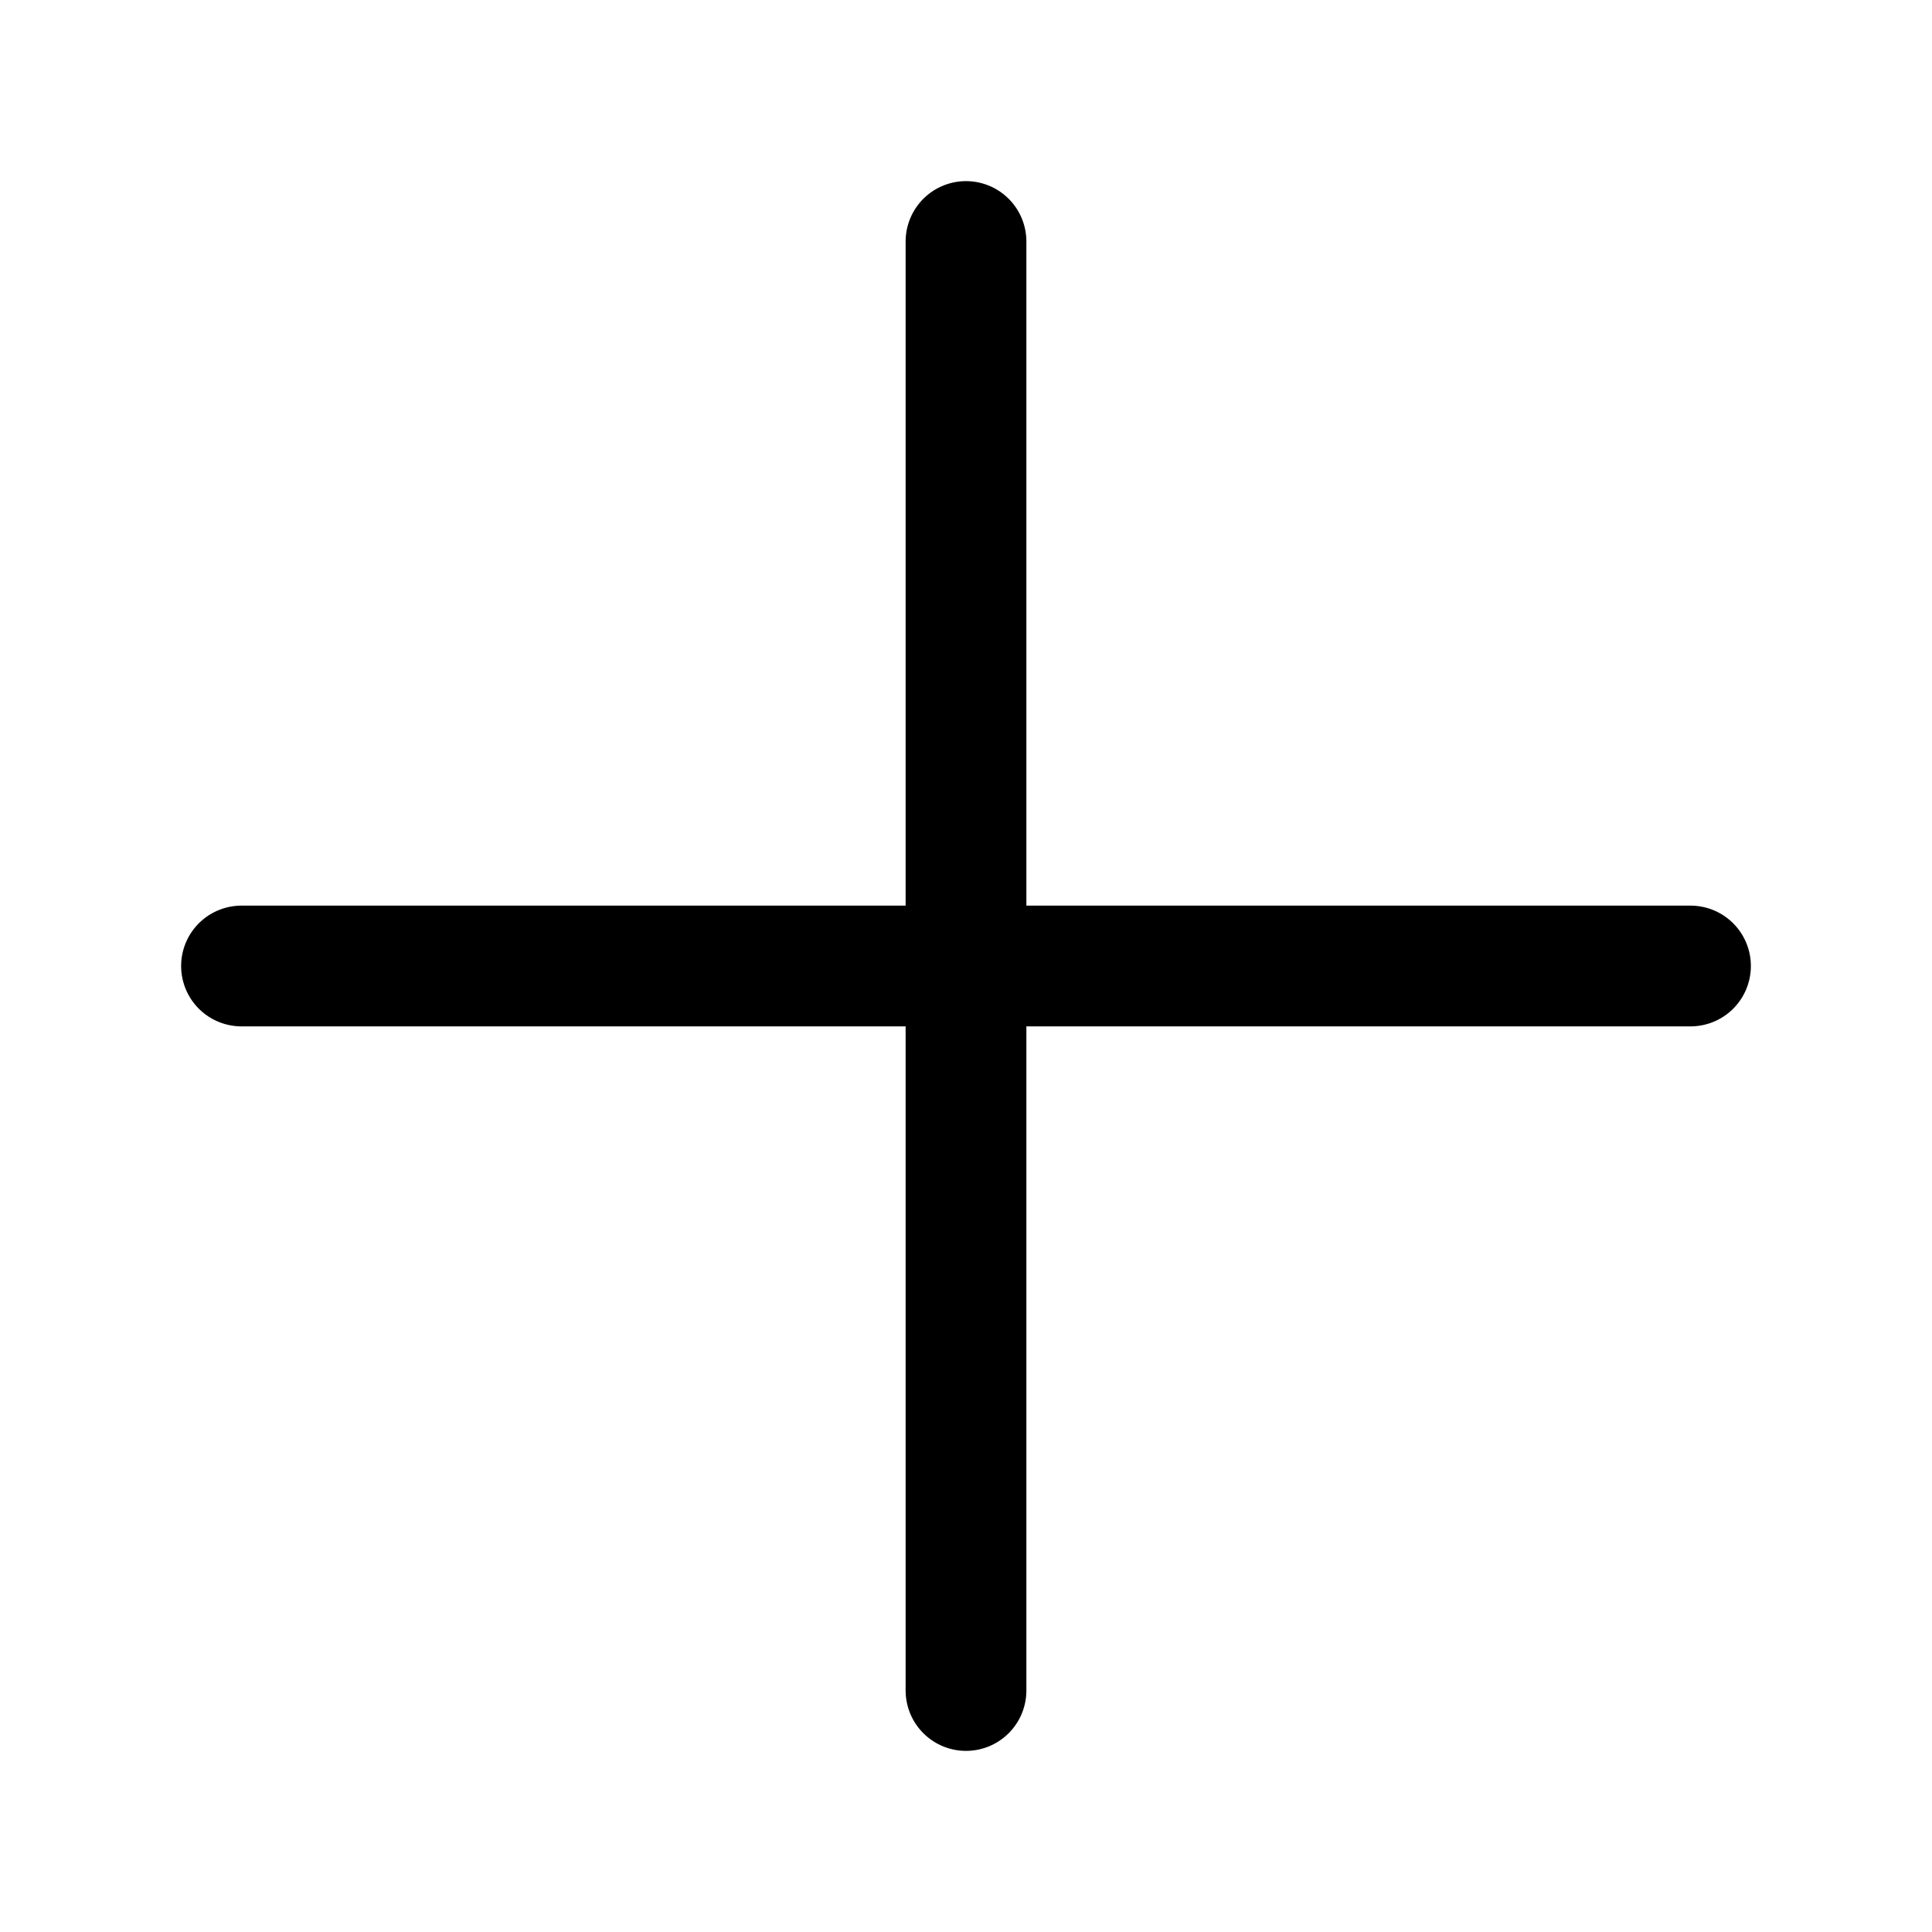
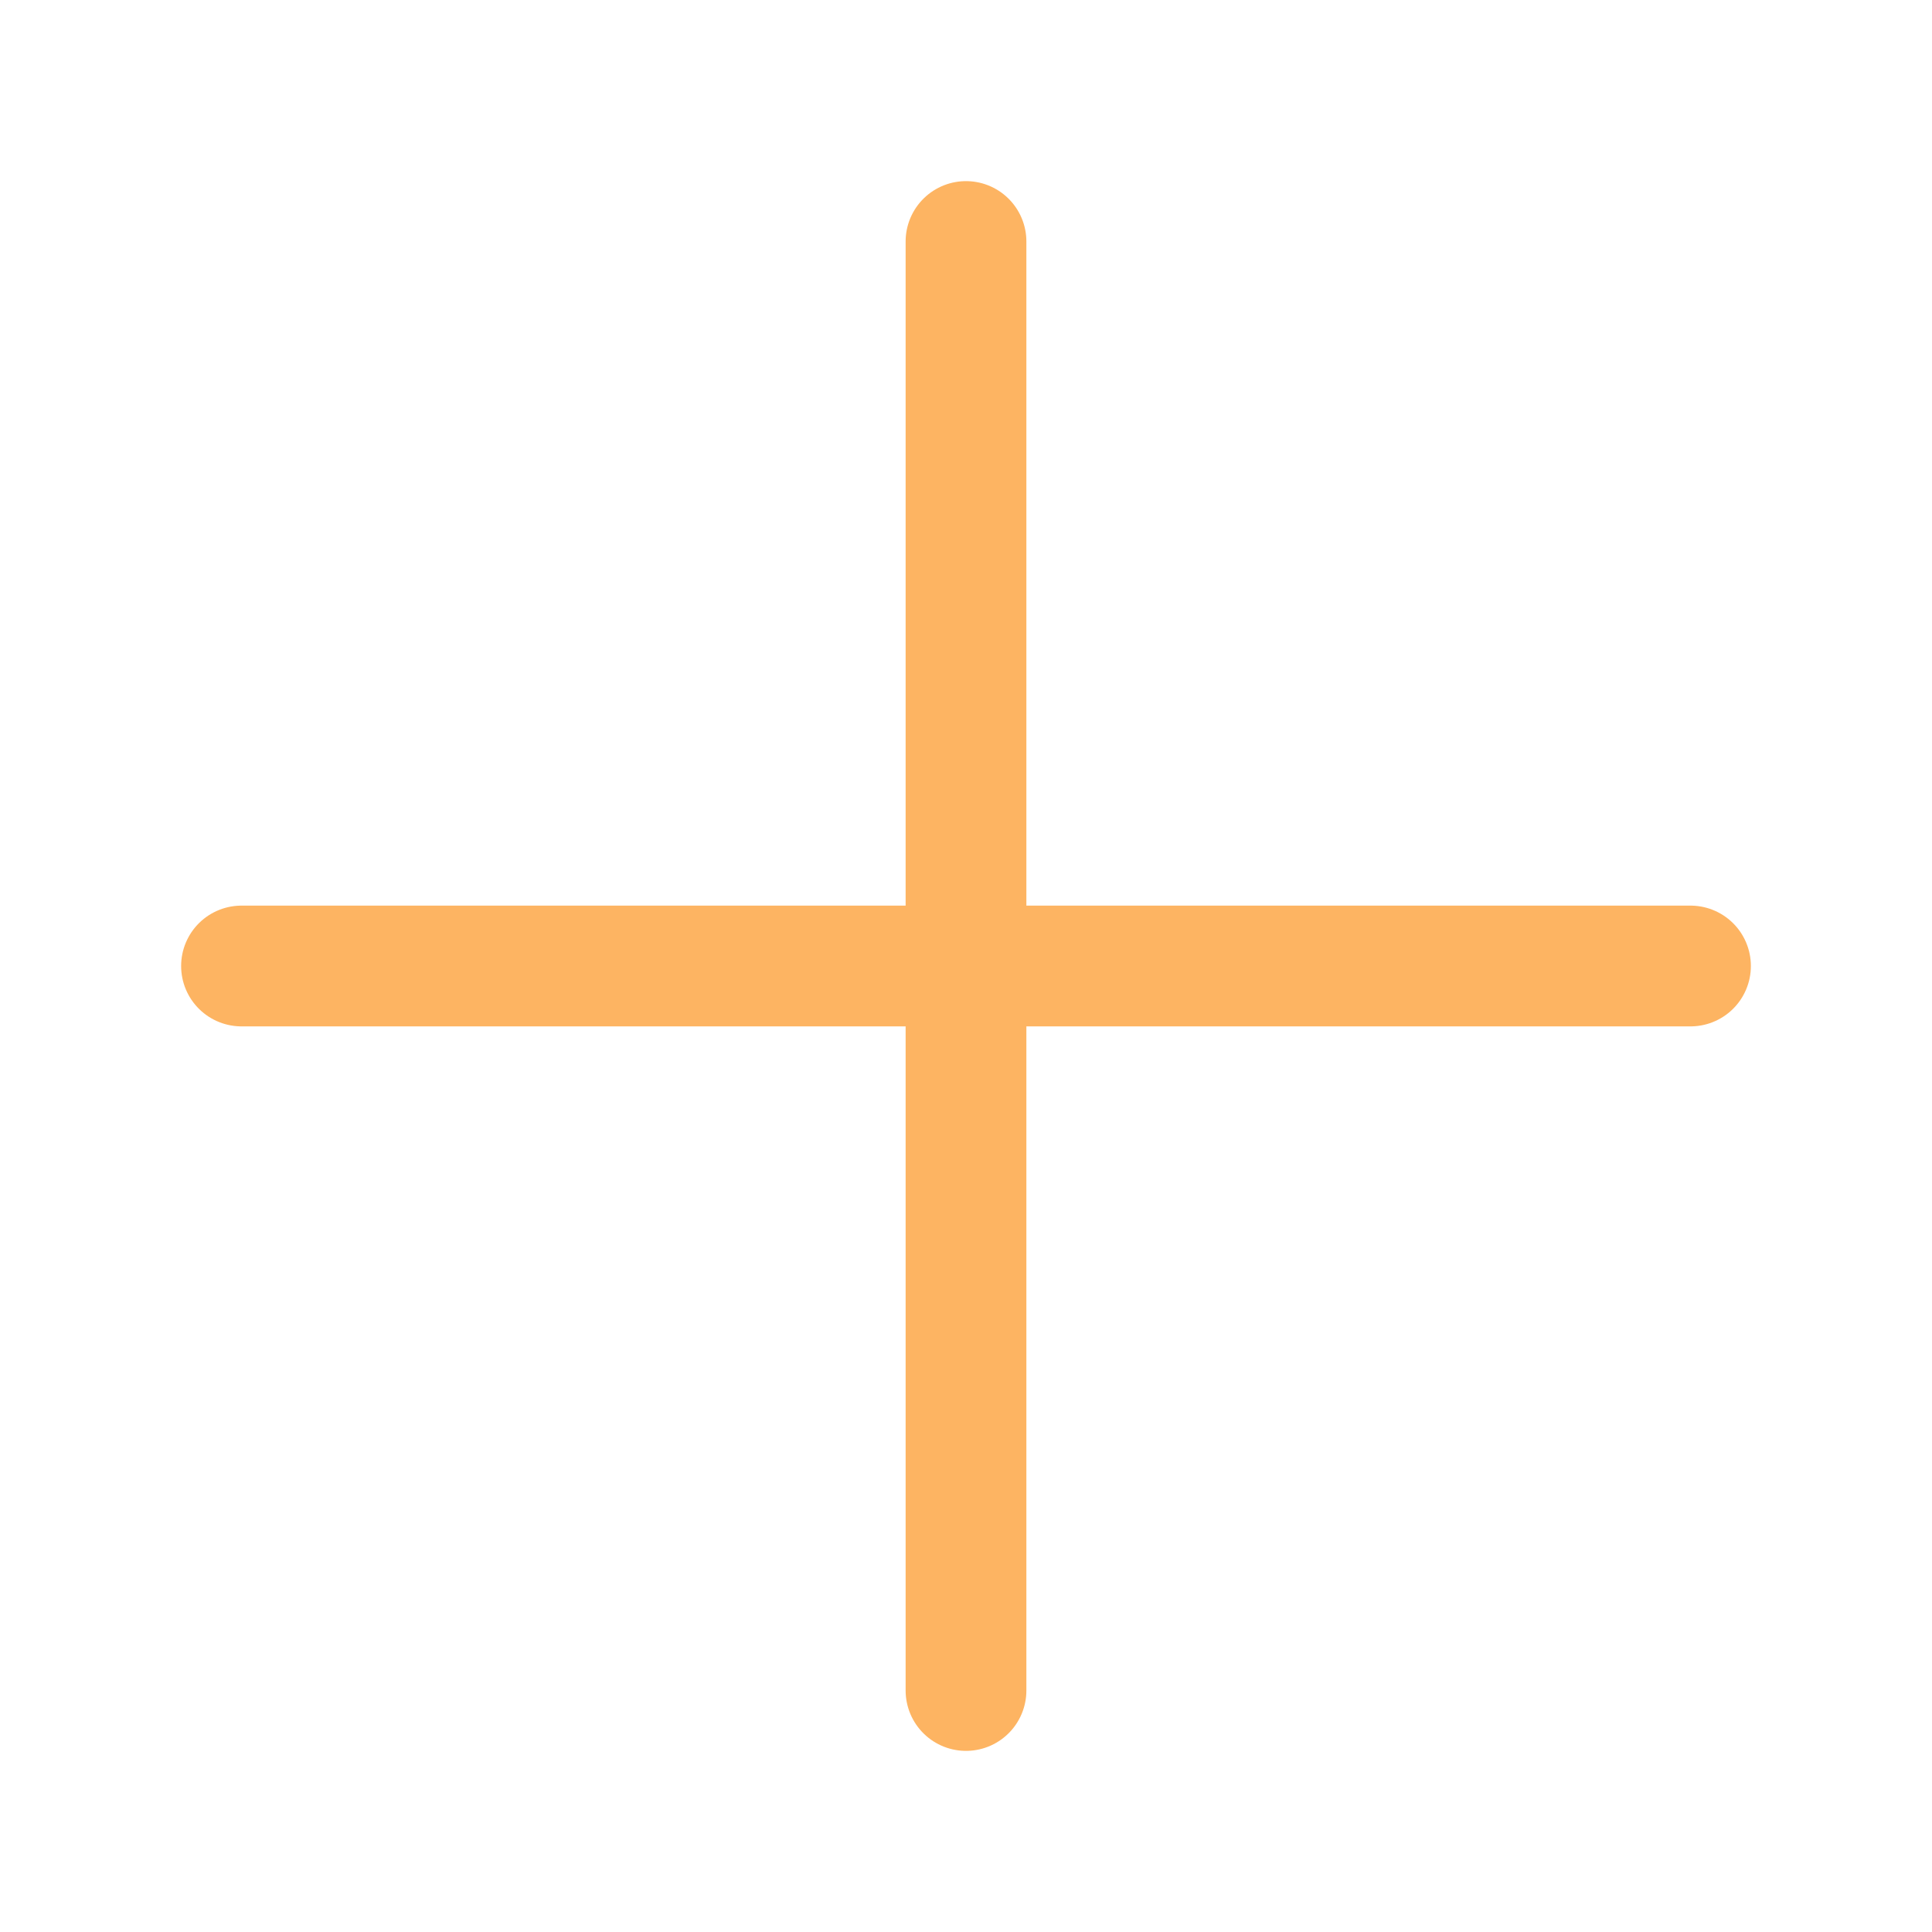
<svg xmlns="http://www.w3.org/2000/svg" width="32" height="32" viewBox="0 0 32 32" version="1.1" id="svg5">
  <defs id="defs2">
    </defs>
  <g id="layer1">
-     <path style="fill:none;stroke:#000000;stroke-width:2;stroke-linecap:round;stroke-linejoin:miter;stroke-opacity:1;stroke-miterlimit:4;stroke-dasharray:none" d="M 4,16 H 28" id="path1067" />
-     <path style="fill:none;stroke:#000000;stroke-width:2;stroke-linecap:round;stroke-linejoin:miter;stroke-opacity:1;stroke-miterlimit:4;stroke-dasharray:none" d="M 16,4 V 28" id="path1069" />
+     <path style="fill:none;stroke:#fdb462;stroke-width:2;stroke-linecap:round;stroke-linejoin:miter;stroke-opacity:1;stroke-miterlimit:4;stroke-dasharray:none" d="M 4,16 H 28" id="path1067" />
+     <path style="fill:none;stroke:#fdb462;stroke-width:2;stroke-linecap:round;stroke-linejoin:miter;stroke-opacity:1;stroke-miterlimit:4;stroke-dasharray:none" d="M 16,4 V 28" id="path1069" />
  </g>
</svg>
